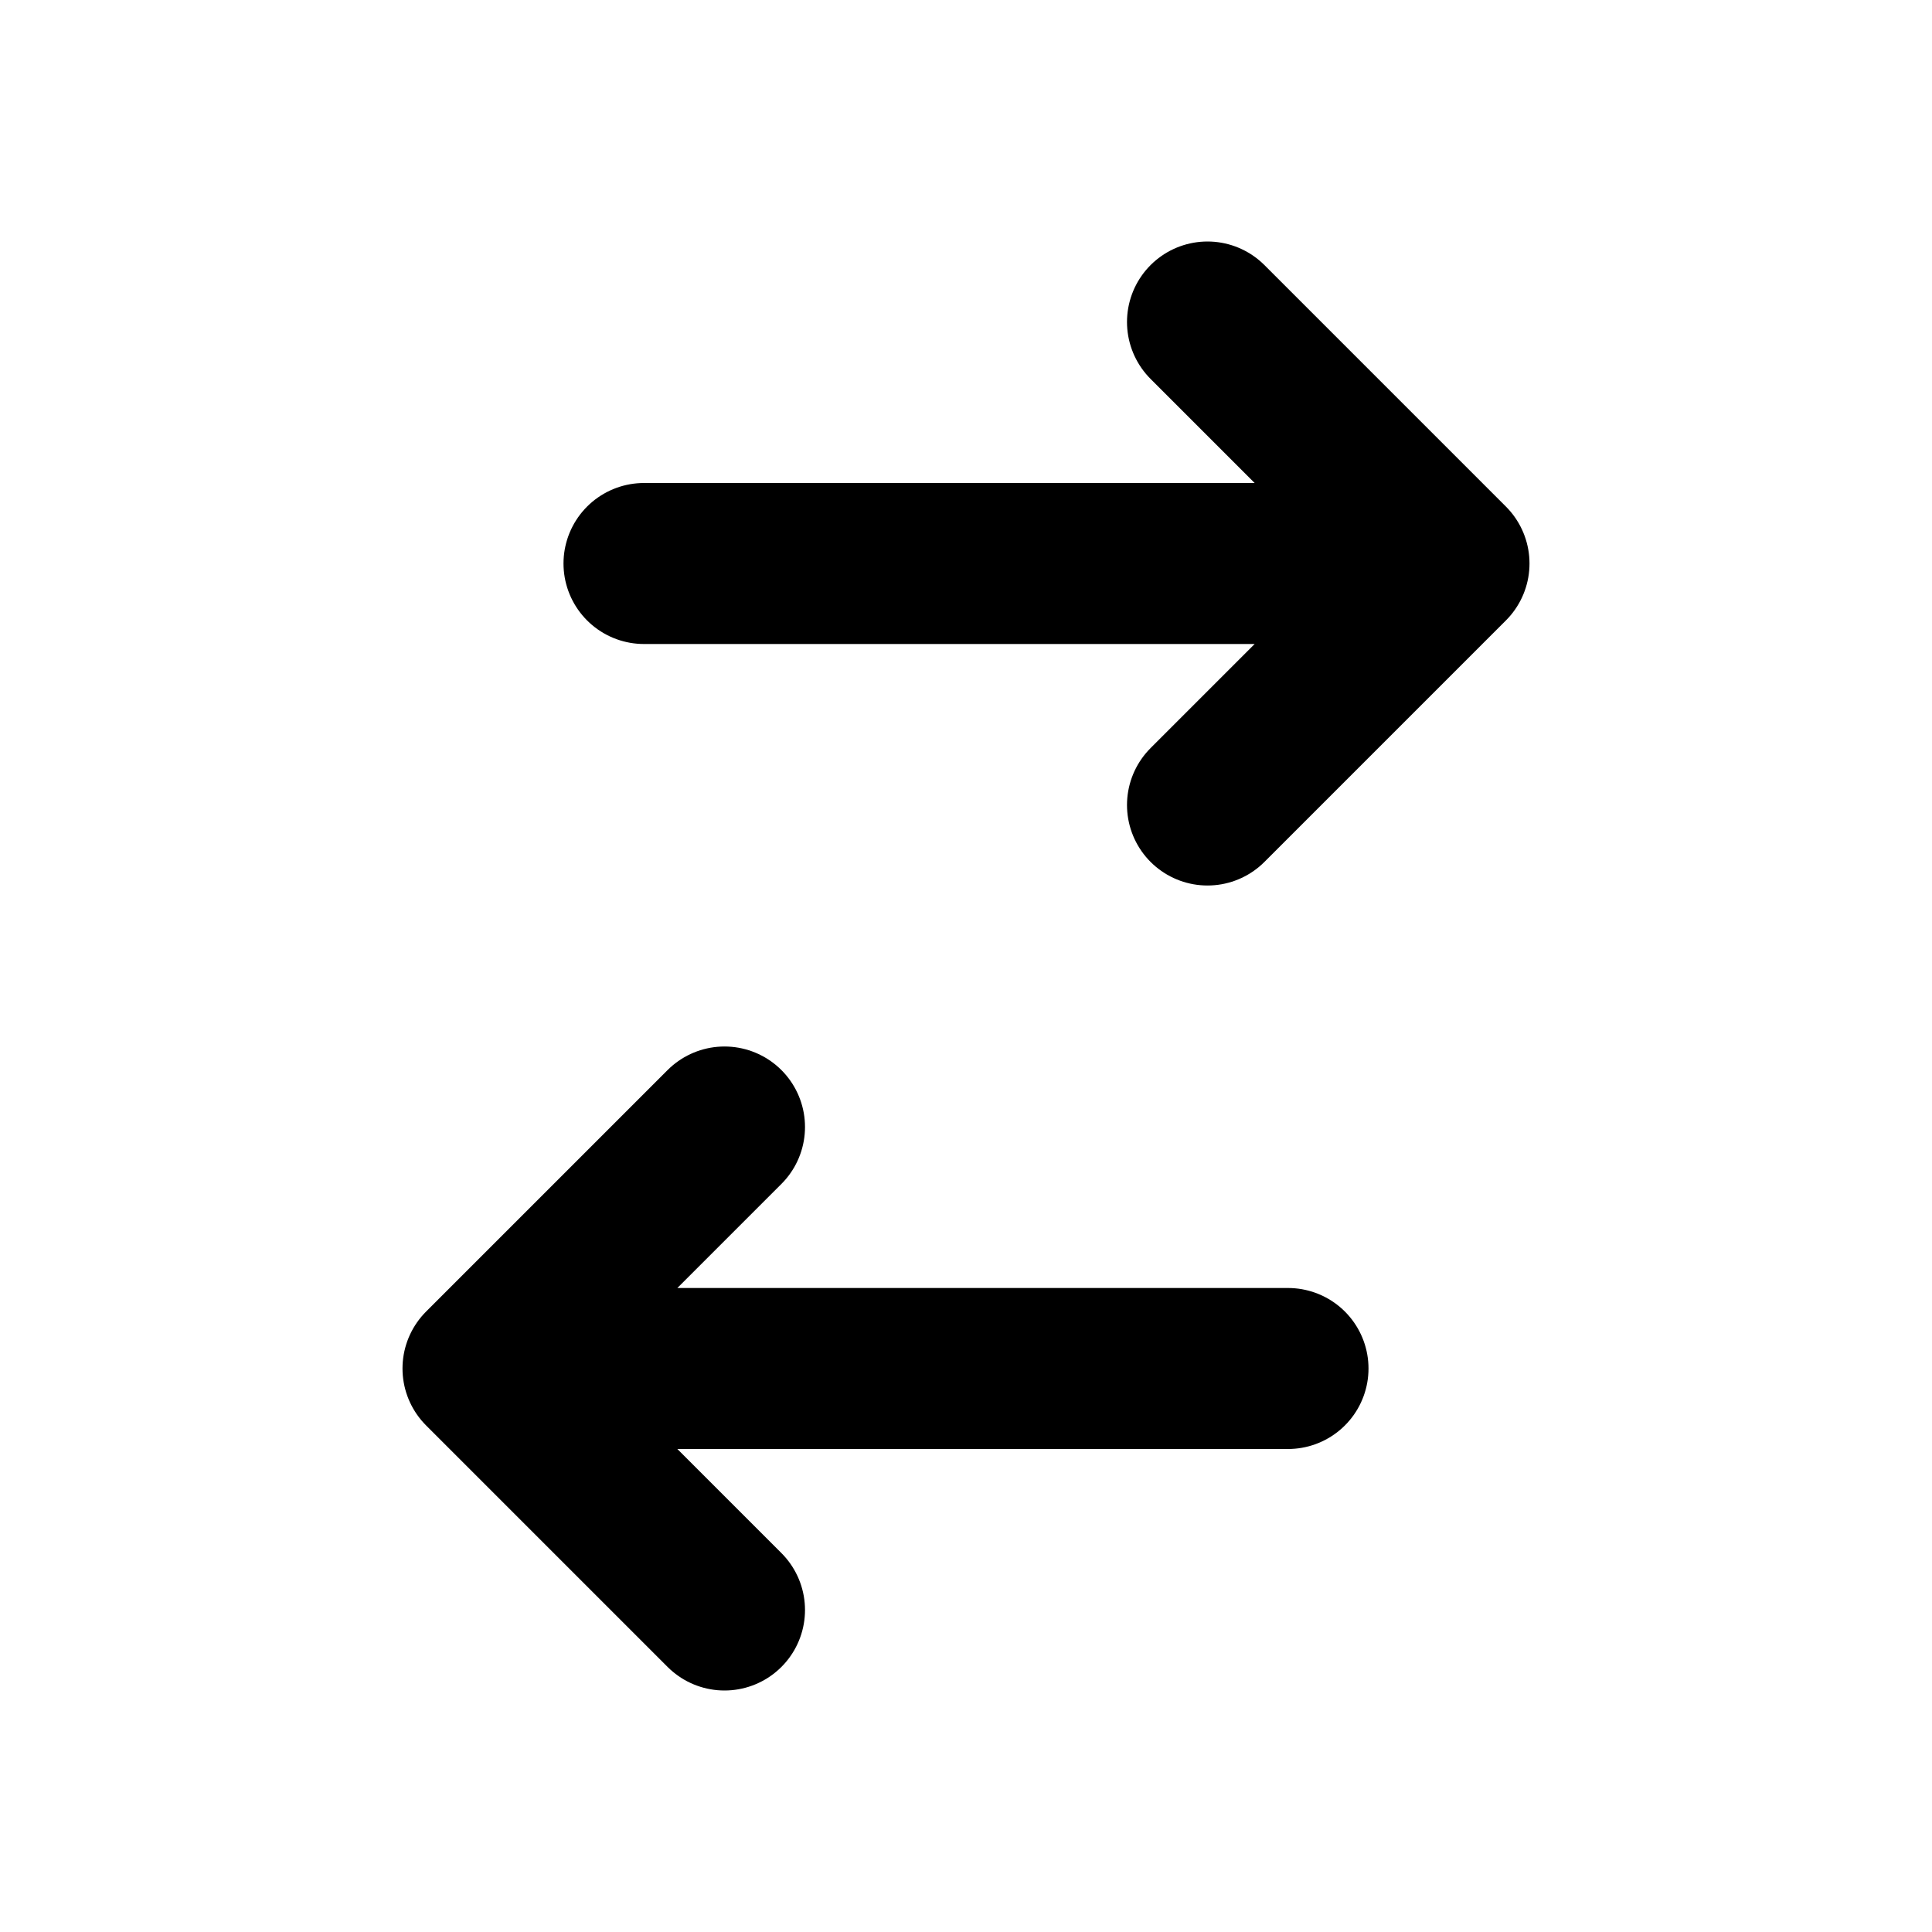
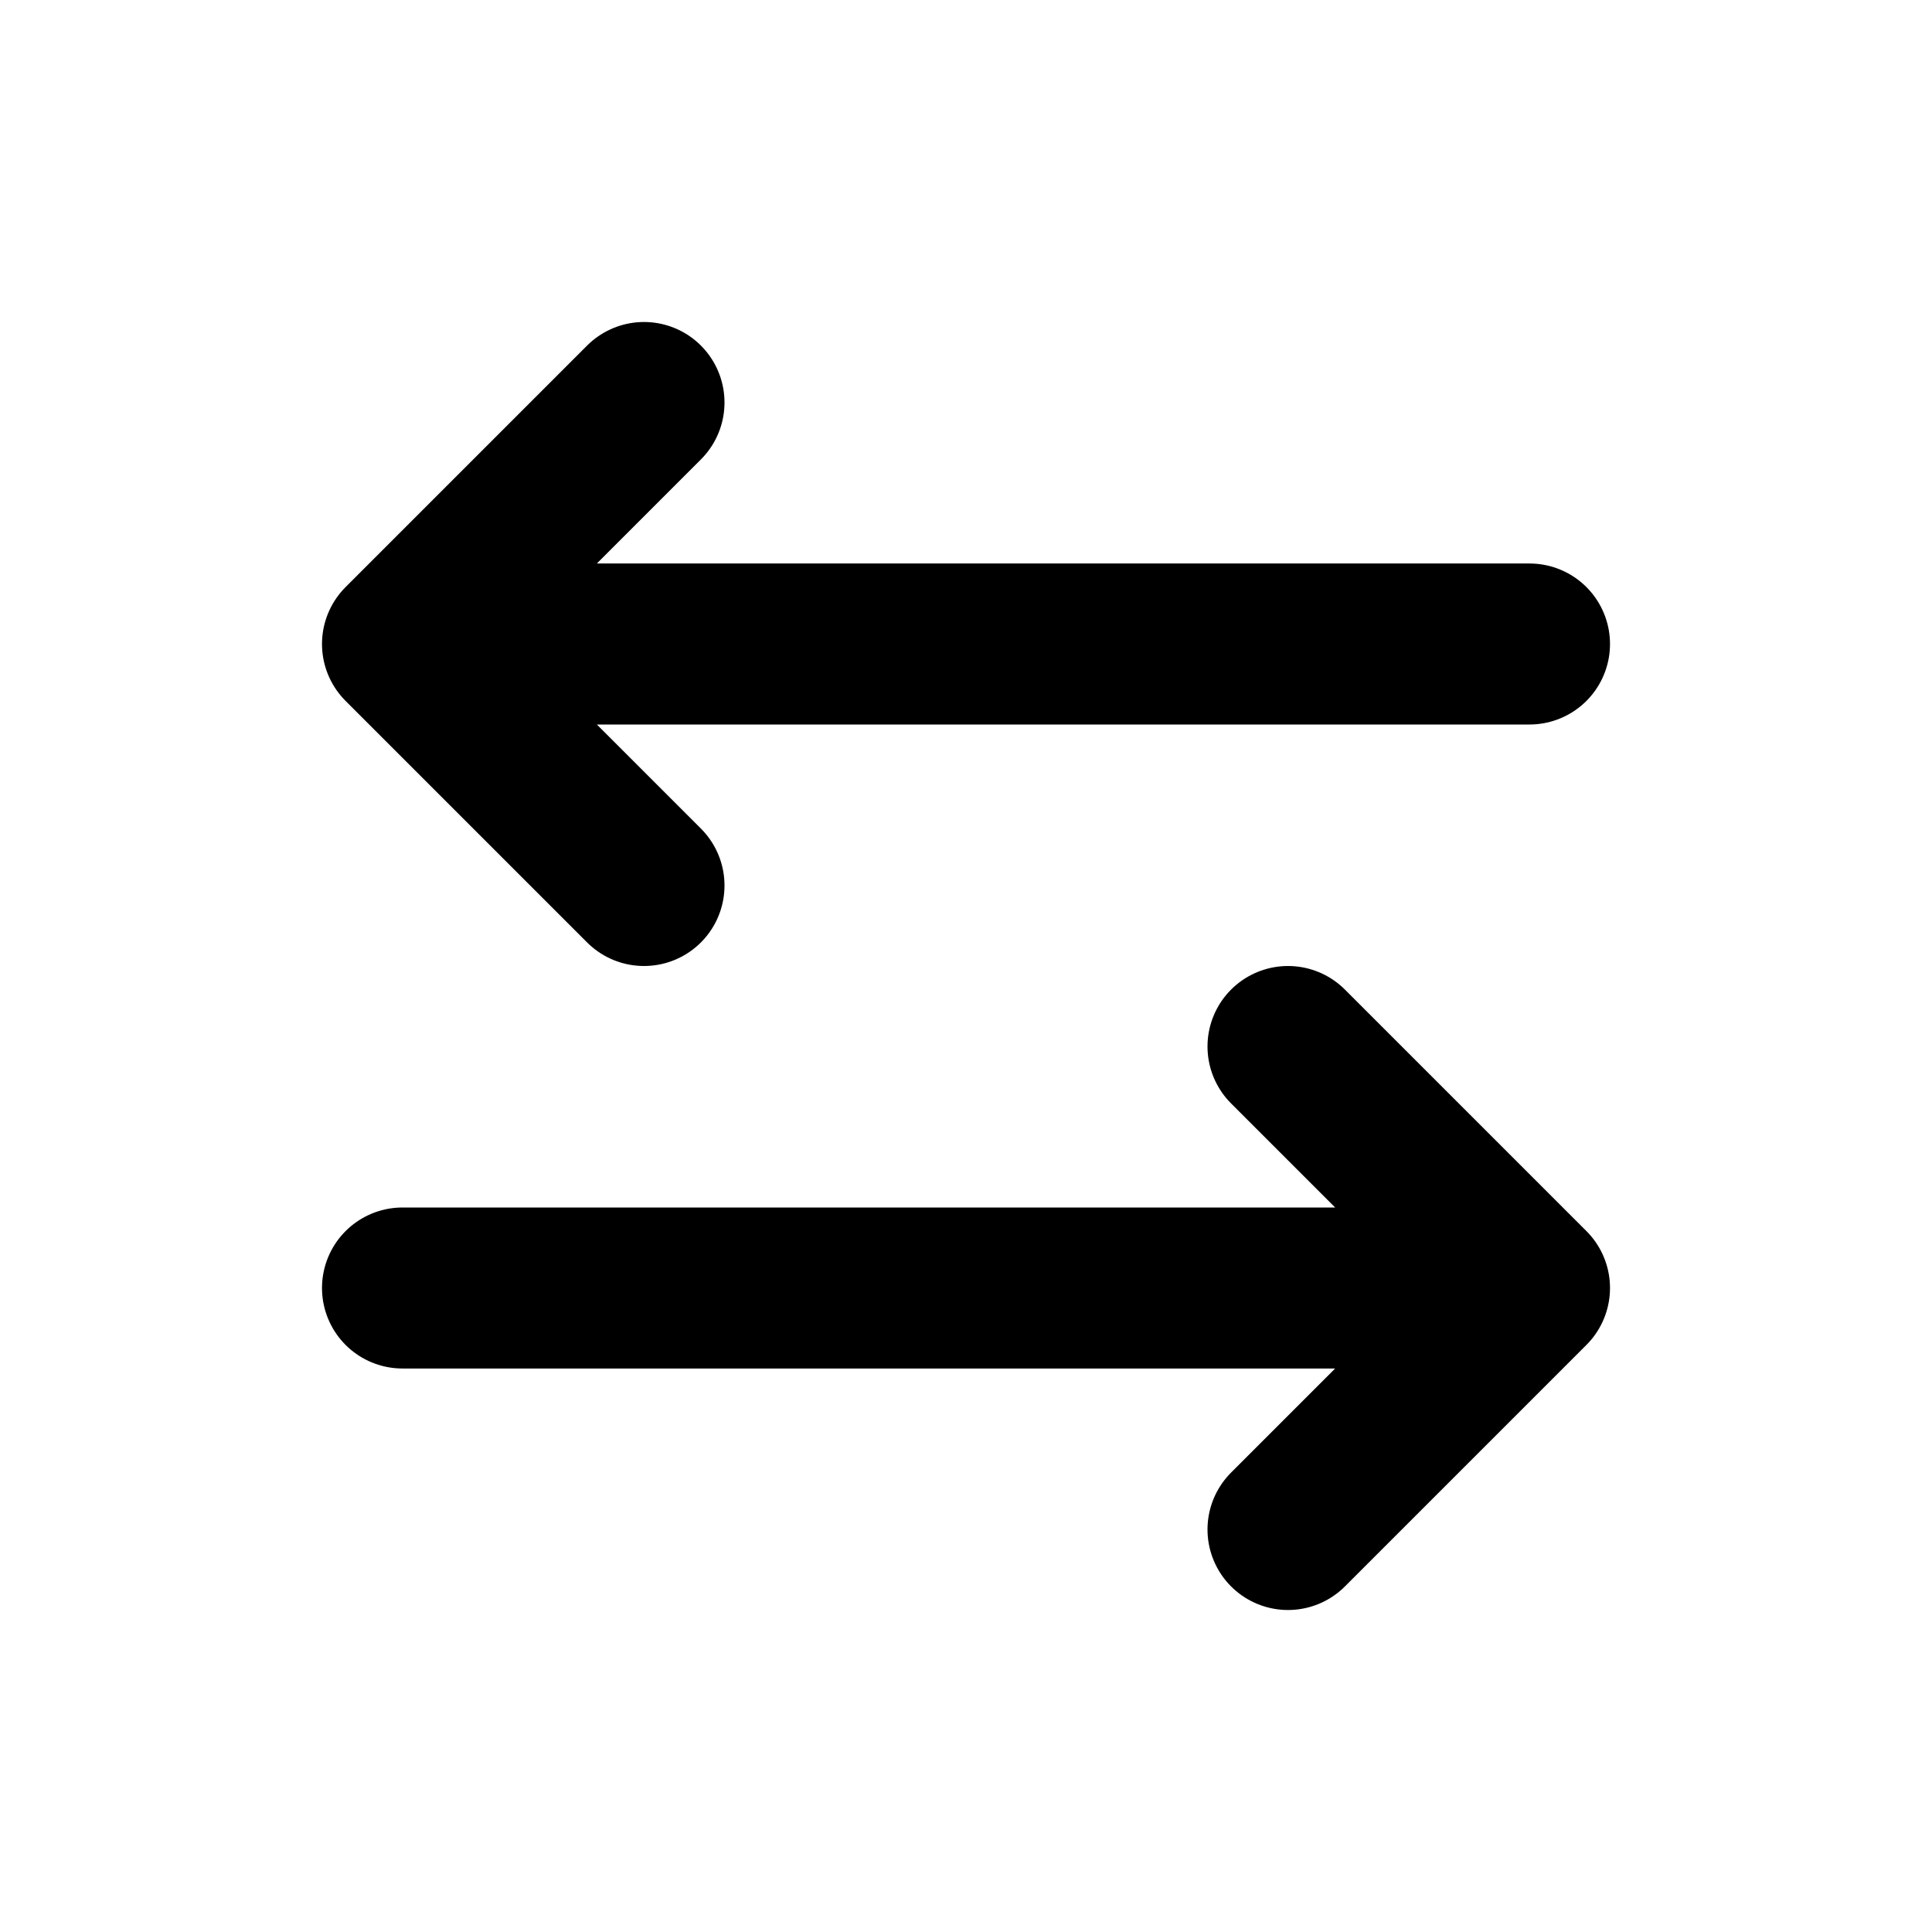
<svg xmlns="http://www.w3.org/2000/svg" width="24" height="24" viewBox="0 0 24 24" fill="none">
-   <g id="Arrows / Arrow_Left_Right">
-     <path id="Vector" d="M8 7H18M18 7L15 4M18 7L15 10M16 17H6M6 17L9 14M6 17L9 20" stroke="currentColor" stroke-width="2" stroke-linecap="round" stroke-linejoin="round" />
+   <g id="Arrow / Arrow_Left_Right">
+     <path id="Vector" d="M16 13L19 16M19 16L16 19M19 16H5M8 11L5 8M5 8L8 5M5 8H19" stroke="currentColor" stroke-width="2" stroke-linecap="round" stroke-linejoin="round" />
  </g>
</svg>
